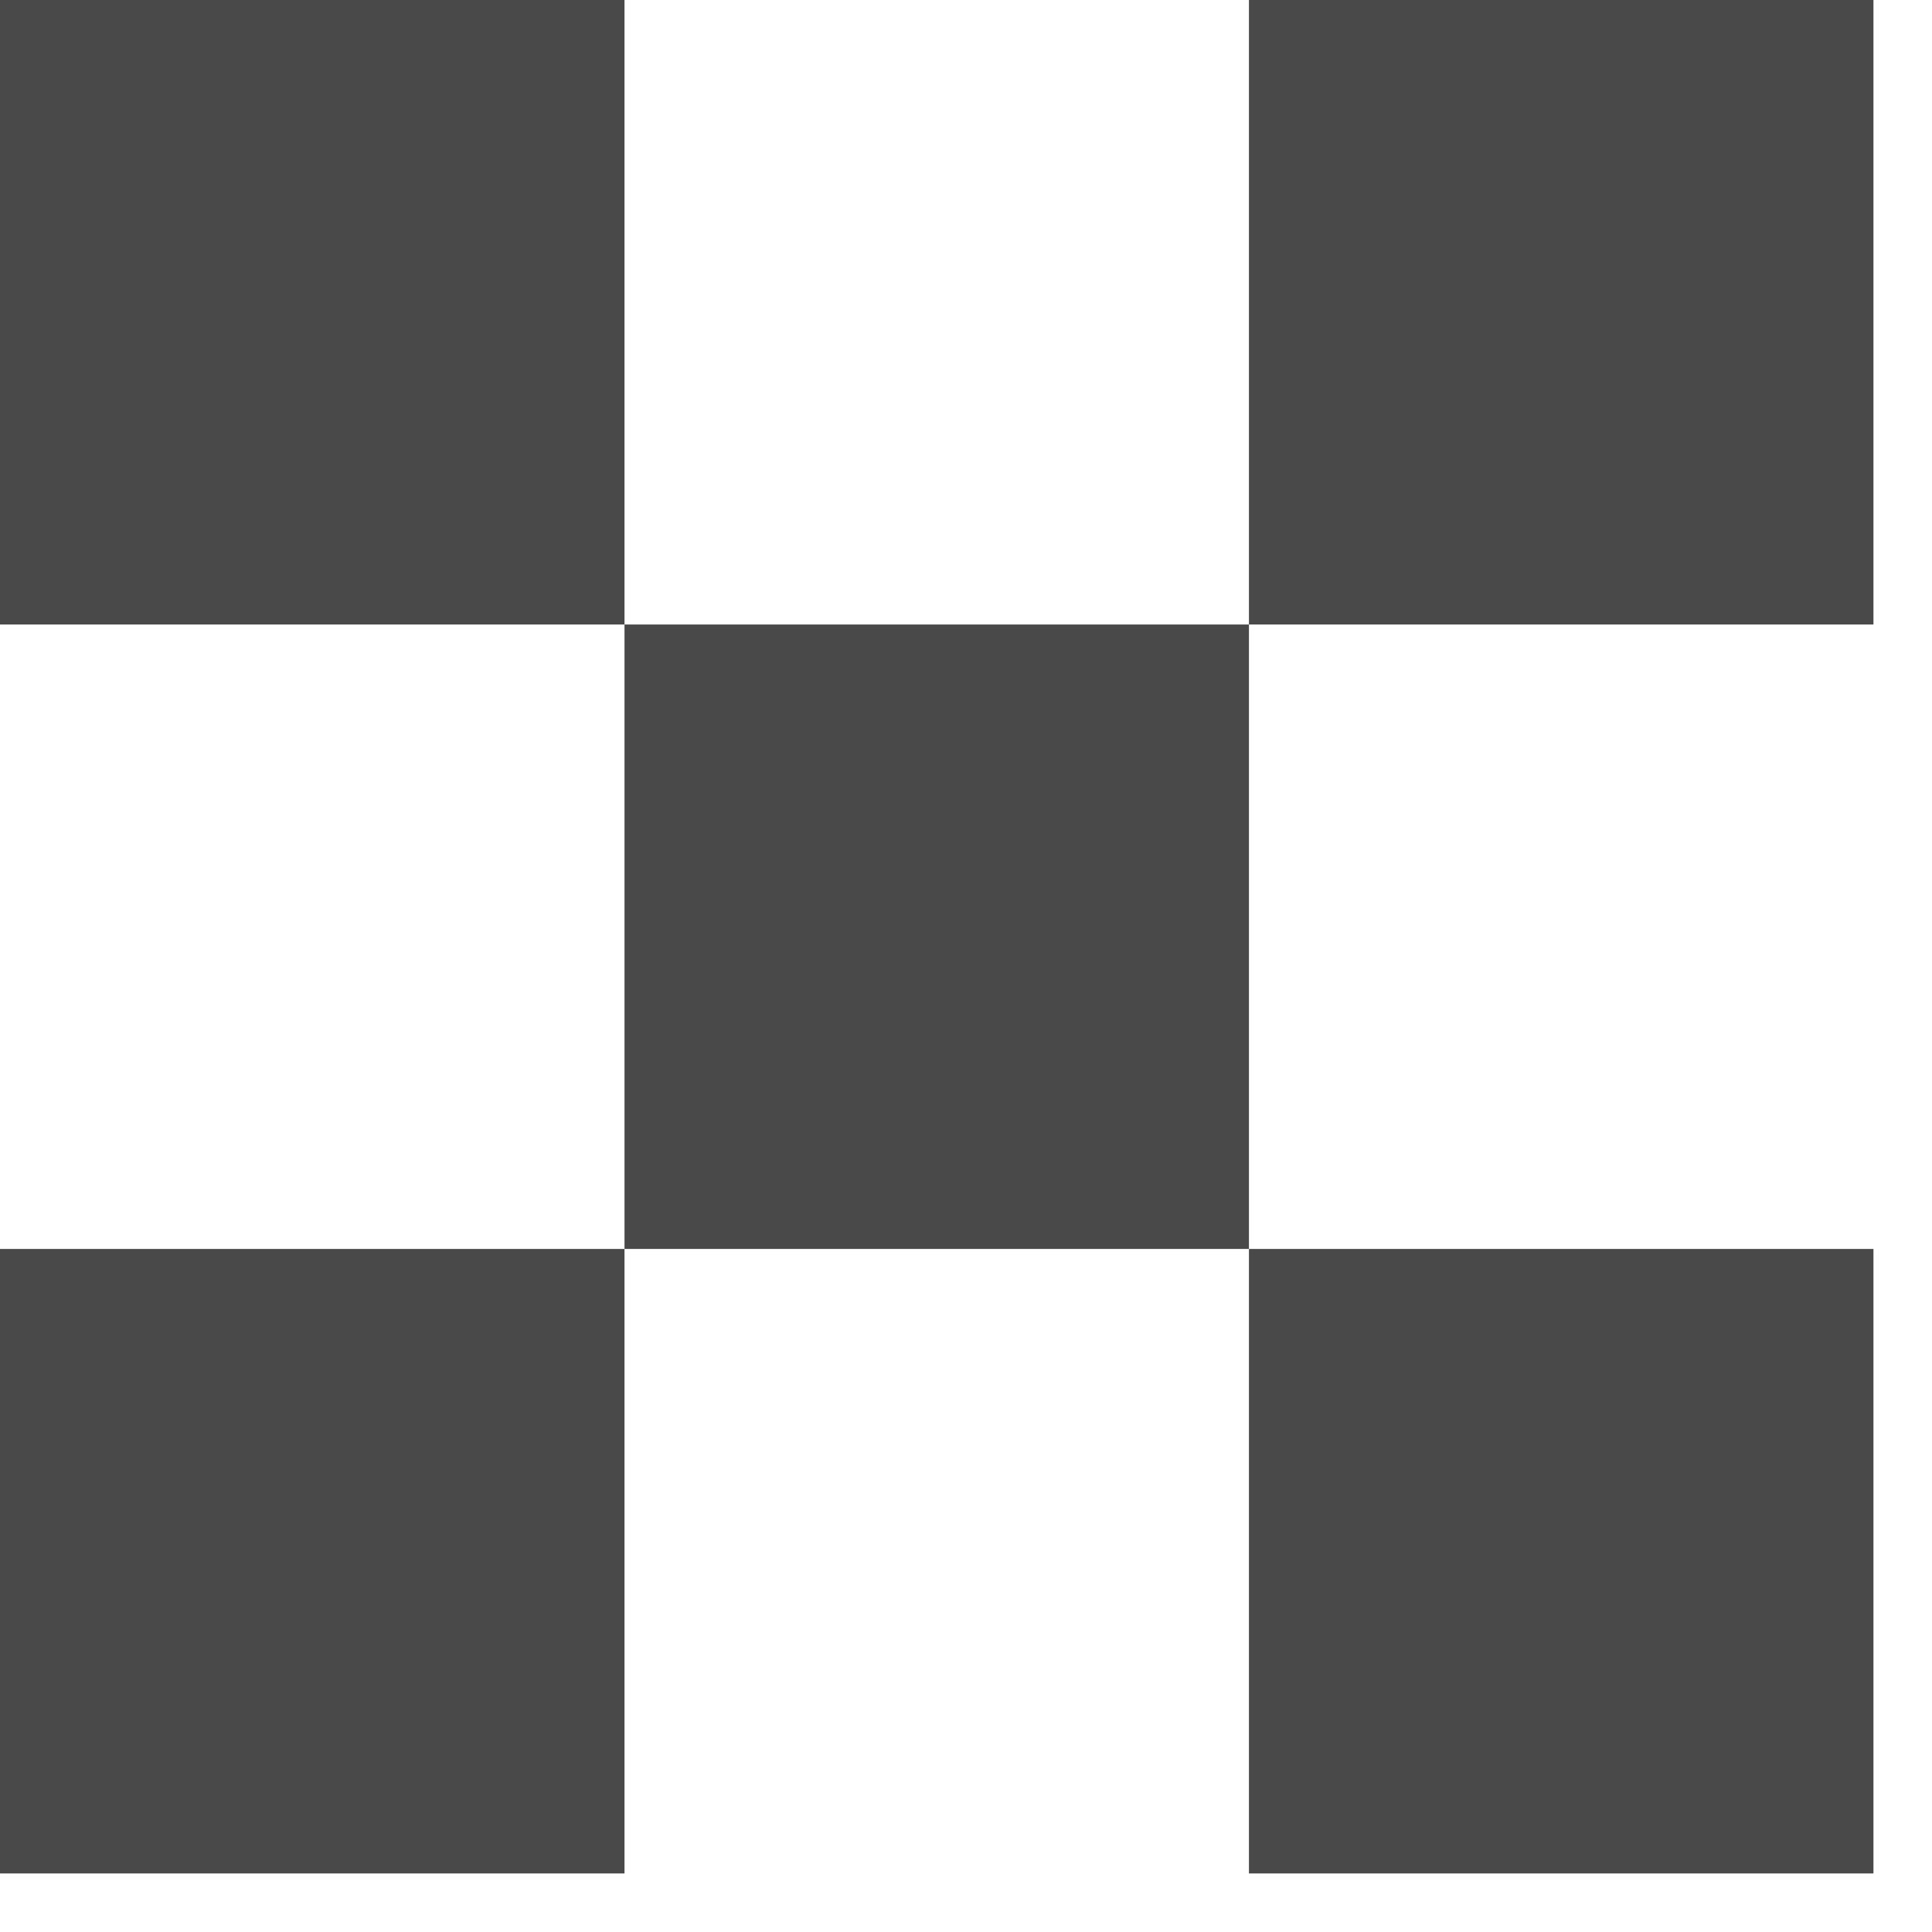
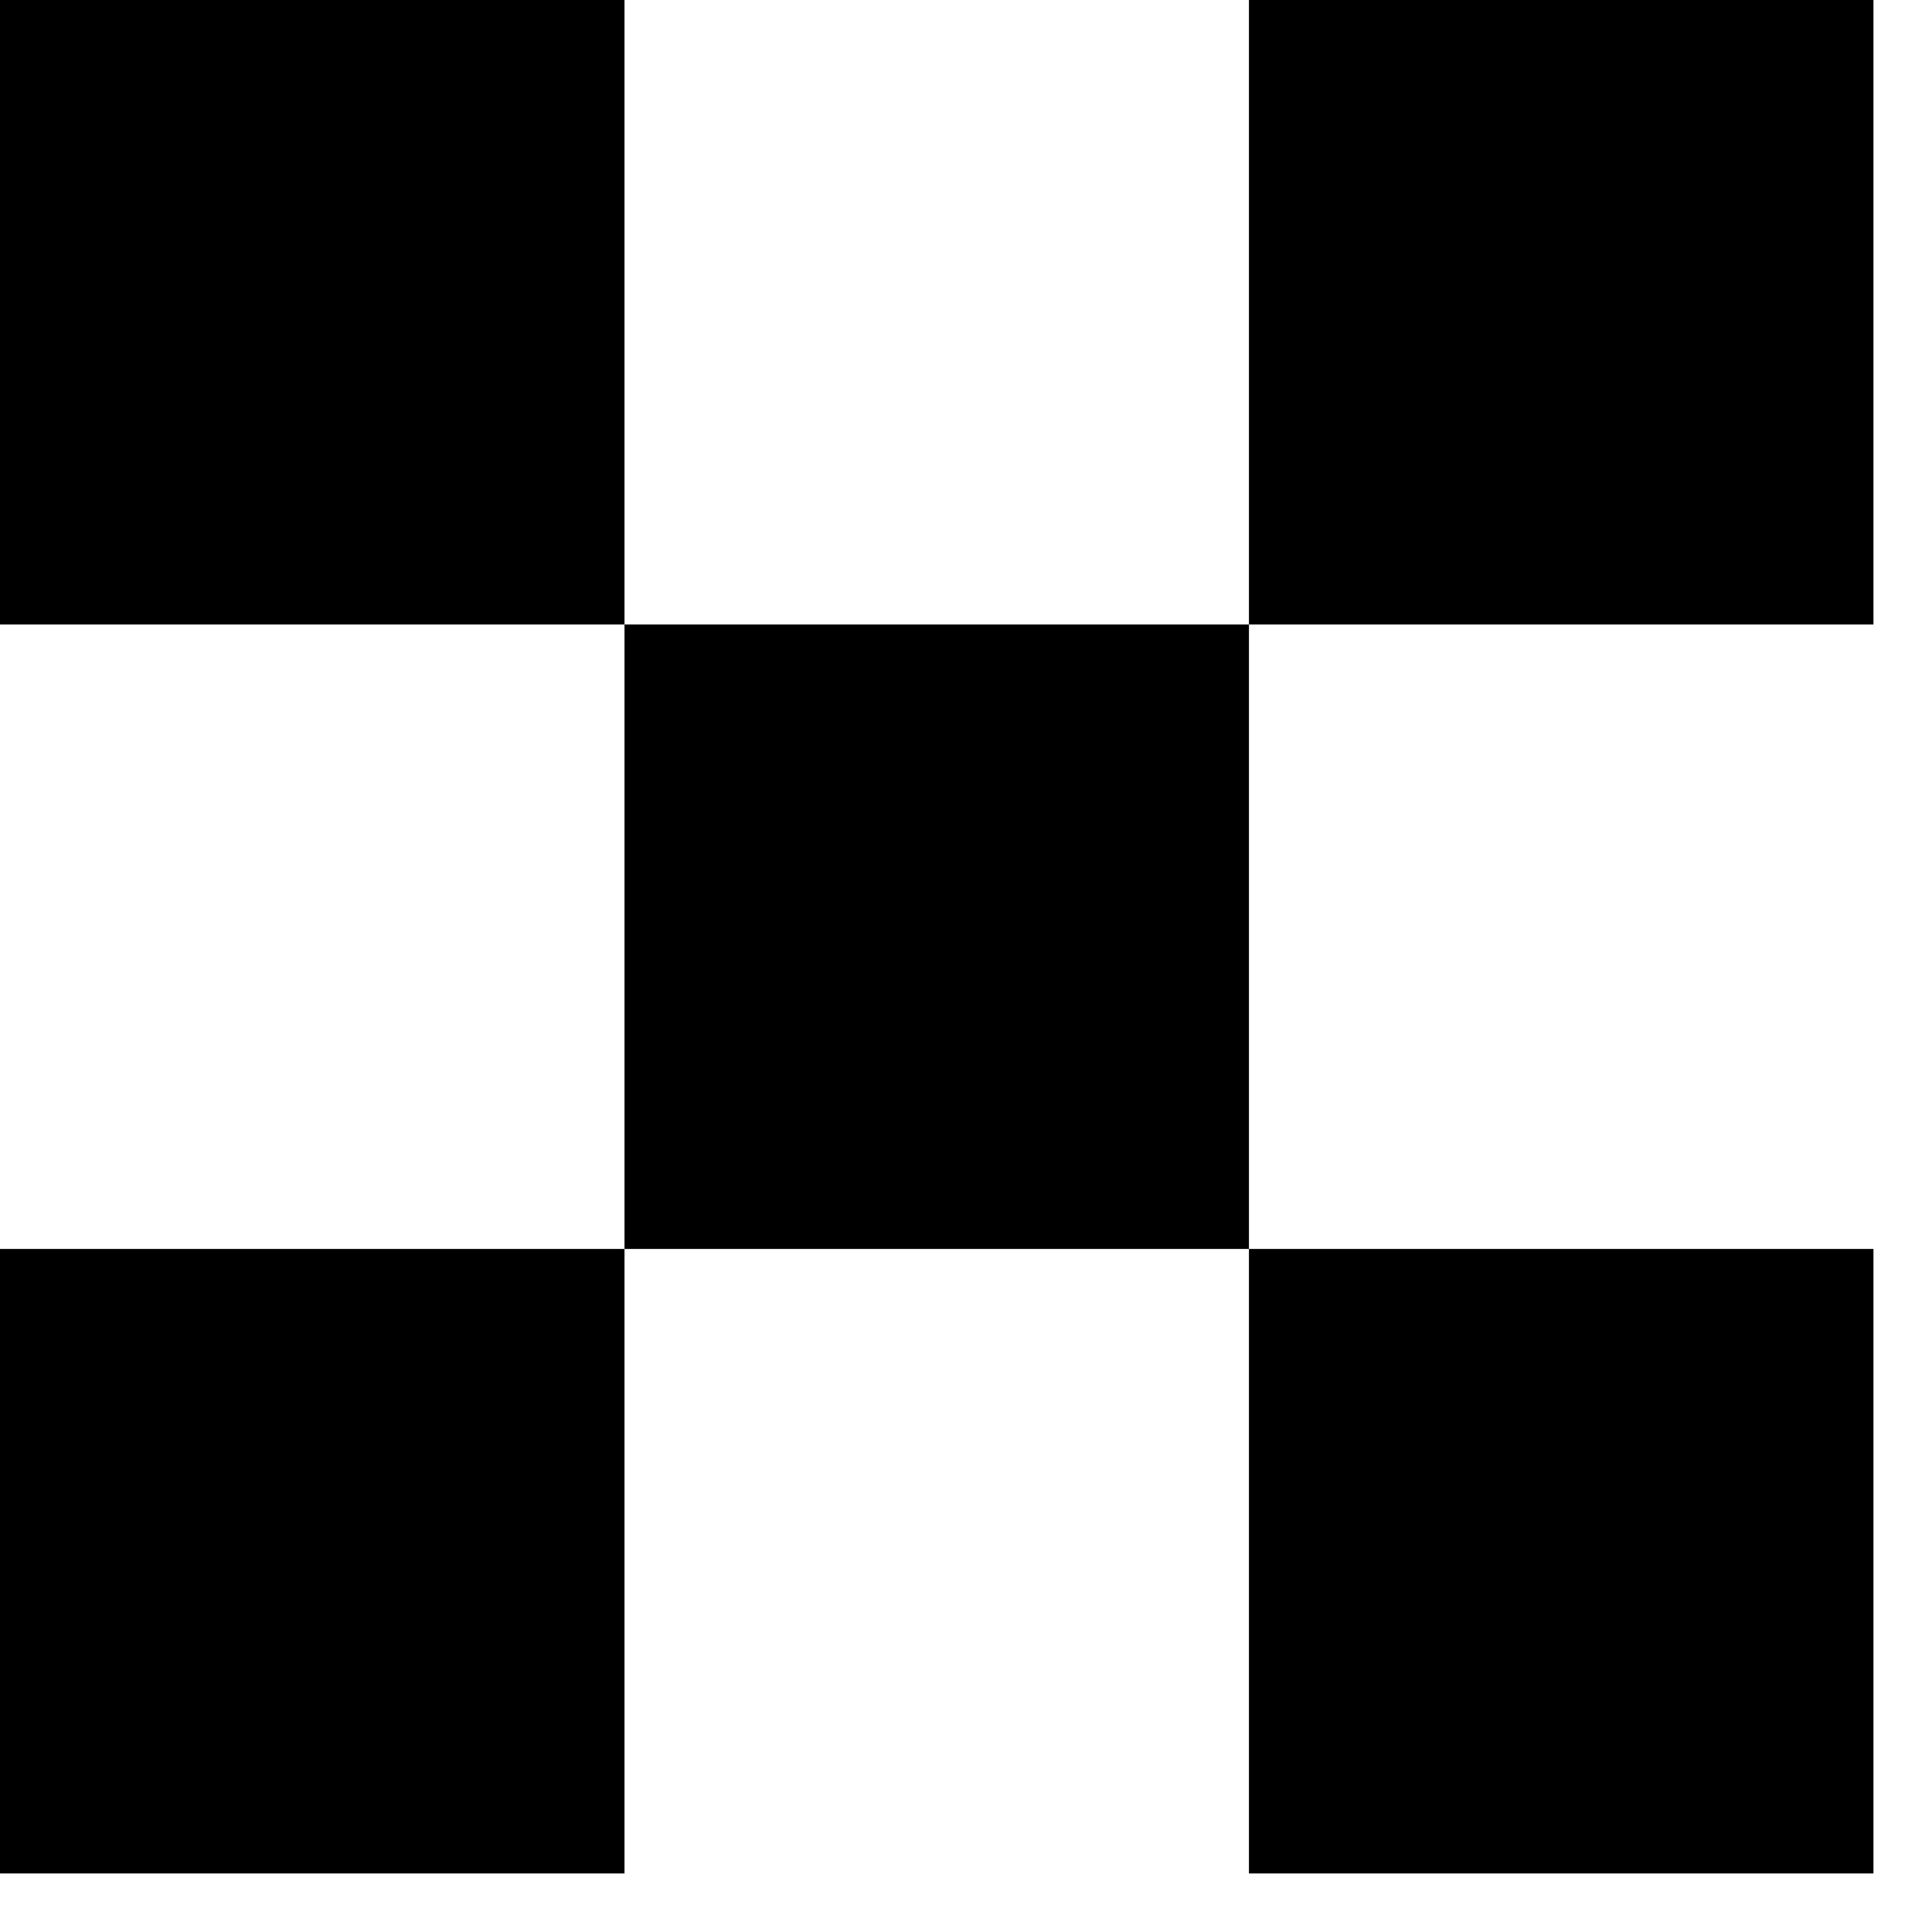
<svg xmlns="http://www.w3.org/2000/svg" viewBox="0 0 33 33">
-   <path d="M0 0h10.667v10.667H0V0zm0 21.333h10.667V32H0V21.333zm10.667-10.666h10.666v10.666H10.667V10.667zM21.333 0H32v10.667H21.333V0zm0 21.333H32V32H21.333V21.333z" fill="#494949" fill-rule="evenodd" />
+   <path d="M0 0h10.667v10.667H0V0zm0 21.333h10.667V32H0V21.333zm10.667-10.666h10.666v10.666H10.667V10.667zM21.333 0H32v10.667H21.333V0zm0 21.333H32V32H21.333V21.333z" fill="currentColor" fill-rule="evenodd" />
</svg>
